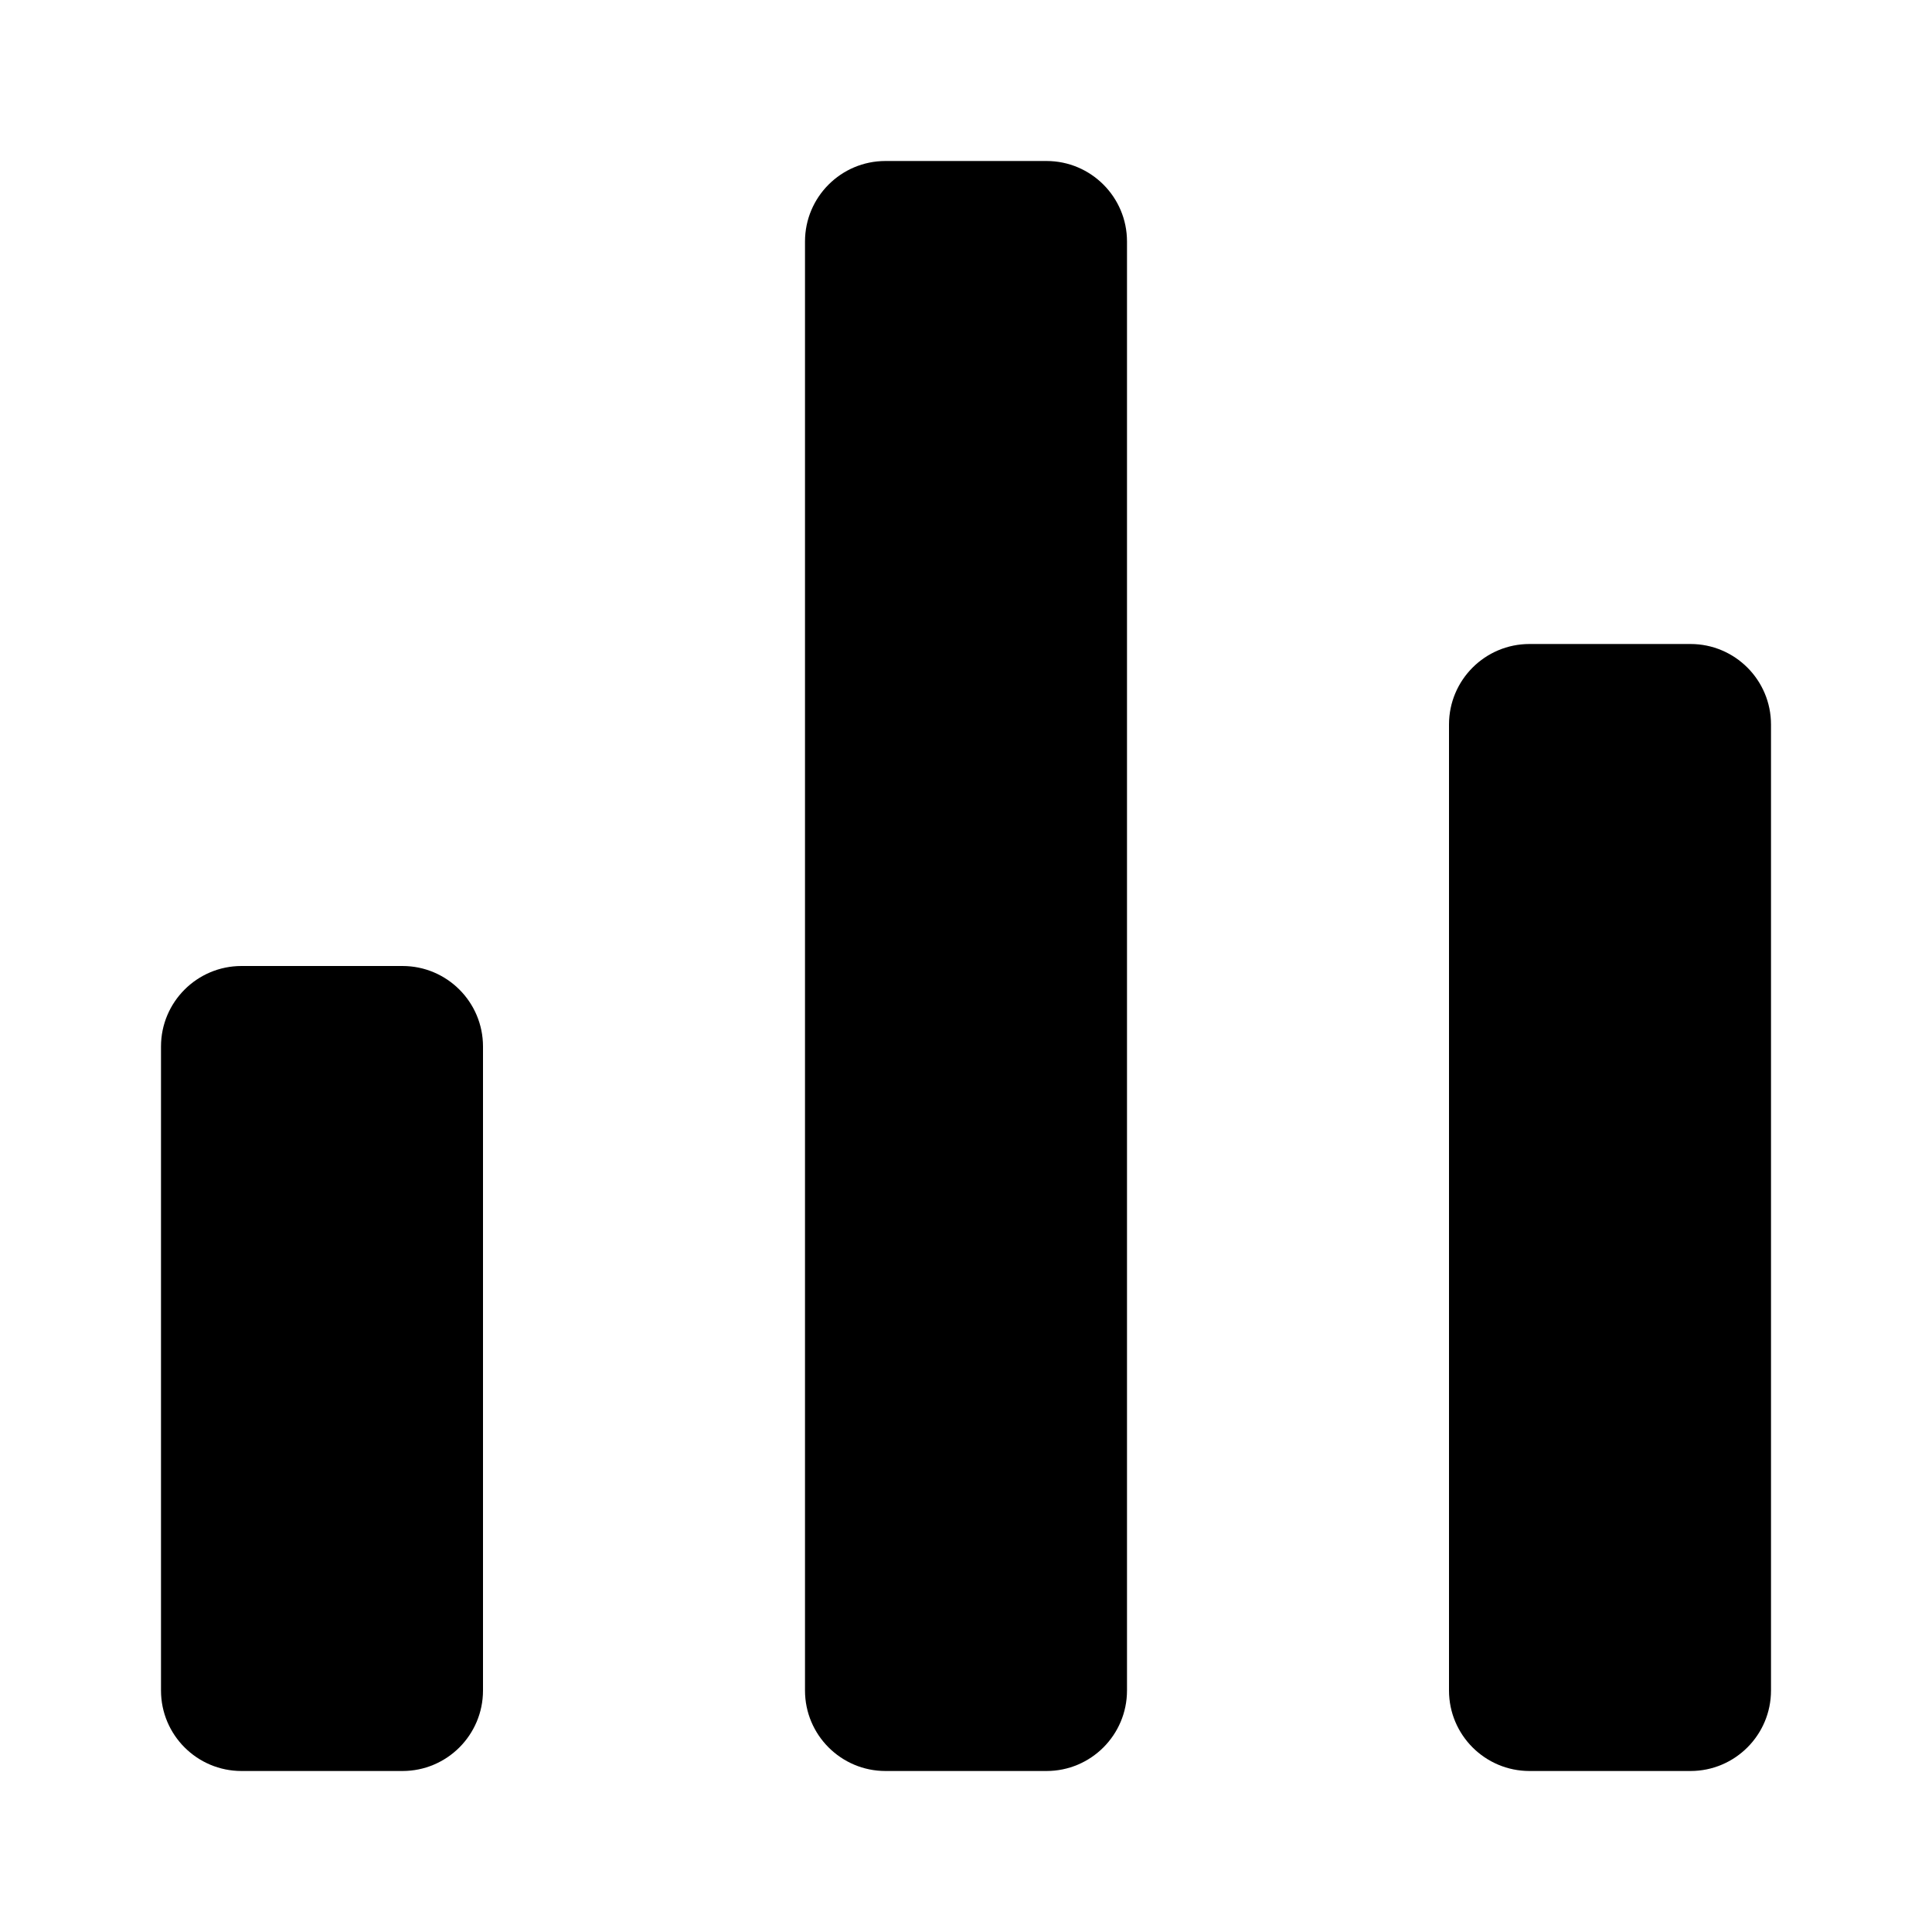
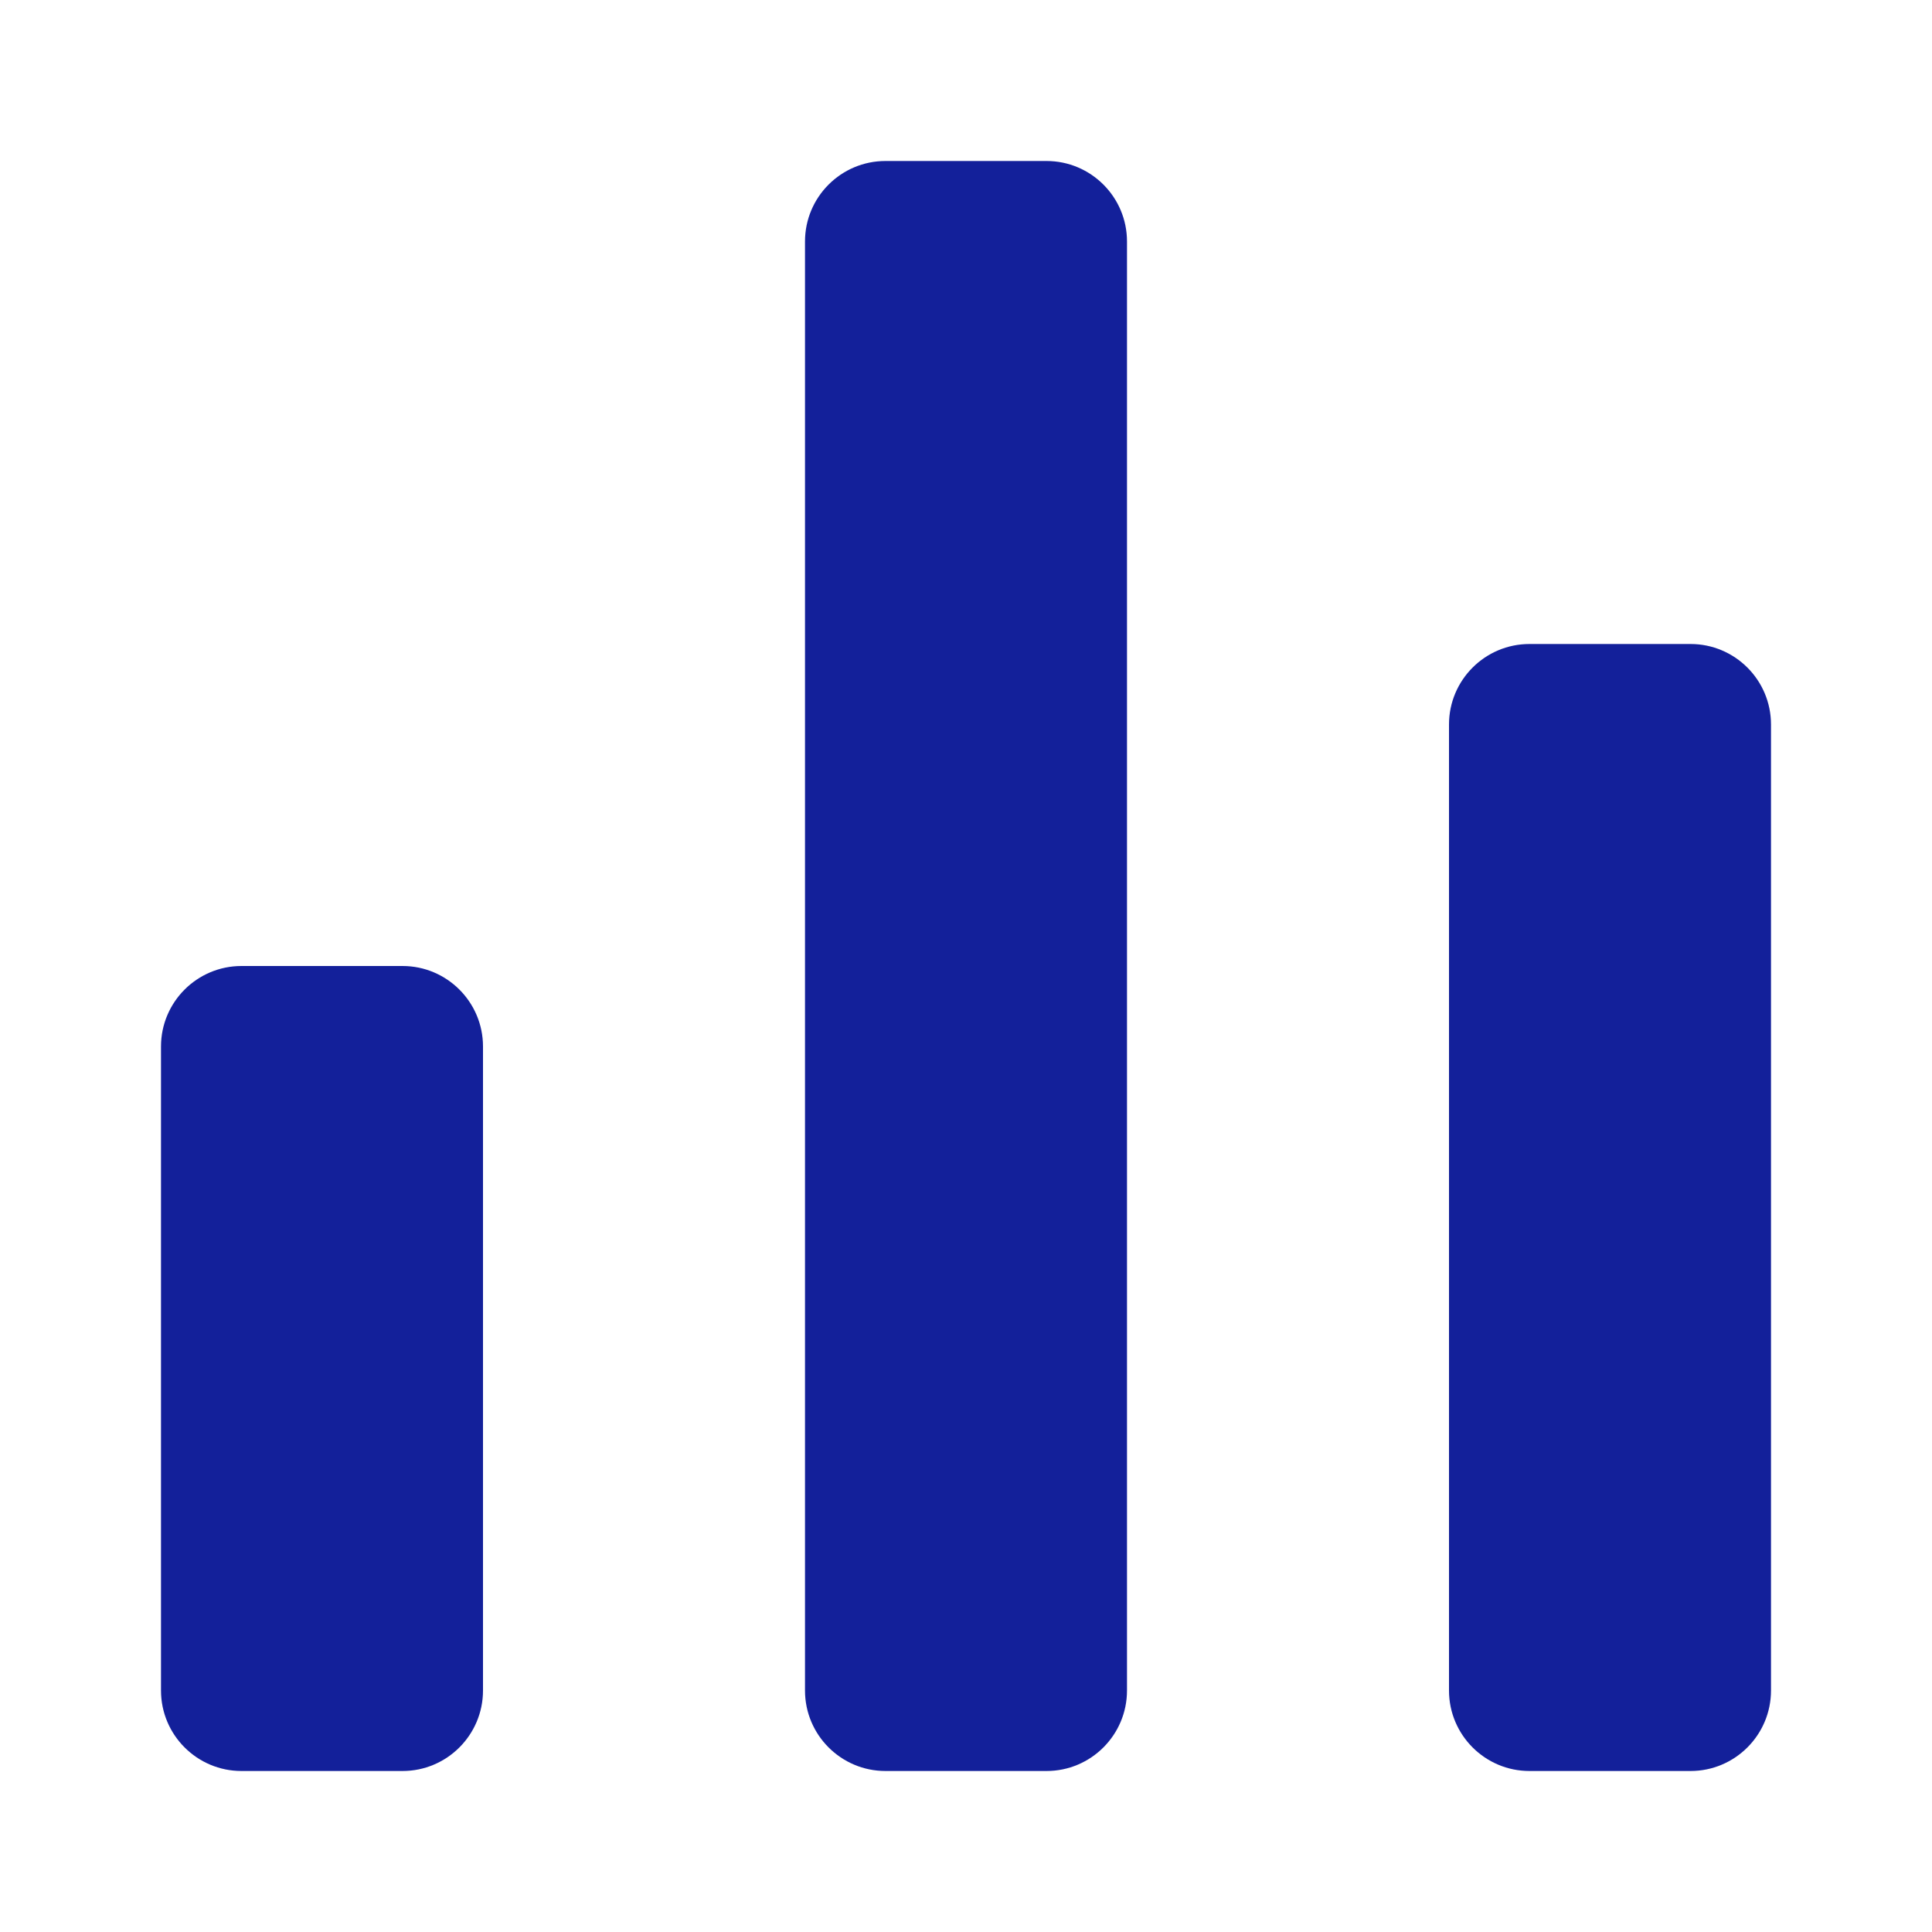
<svg xmlns="http://www.w3.org/2000/svg" preserveAspectRatio="none" overflow="visible" style="display: block;" width="24" height="24" viewBox="0 0 24 24" fill="none">
  <g id="Reports Icon">
-     <path id="Vector" d="M5 12H3C2.448 12 2 12.448 2 13V21C2 21.552 2.448 22 3 22H5C5.552 22 6 21.552 6 21V13C6 12.448 5.552 12 5 12Z" fill="black" />
-     <path id="Vector_2" d="M13 2H11C10.448 2 10 2.448 10 3V21C10 21.552 10.448 22 11 22H13C13.552 22 14 21.552 14 21V3C14 2.448 13.552 2 13 2Z" fill="black" />
-     <path id="Vector_3" d="M21 8H19C18.448 8 18 8.448 18 9V21C18 21.552 18.448 22 19 22H21C21.552 22 22 21.552 22 21V9C22 8.448 21.552 8 21 8Z" fill="black" />
+     <path id="Vector" d="M5 12H3C2.448 12 2 12.448 2 13V21C2 21.552 2.448 22 3 22H5C5.552 22 6 21.552 6 21V13C6 12.448 5.552 12 5 12Z" fill="#13209A" />
+     <path id="Vector_2" d="M13 2H11C10.448 2 10 2.448 10 3V21C10 21.552 10.448 22 11 22H13C13.552 22 14 21.552 14 21V3C14 2.448 13.552 2 13 2Z" fill="#13209A" />
+     <path id="Vector_3" d="M21 8H19C18.448 8 18 8.448 18 9V21C18 21.552 18.448 22 19 22H21C21.552 22 22 21.552 22 21V9C22 8.448 21.552 8 21 8Z" fill="#13209A" />
  </g>
</svg>
